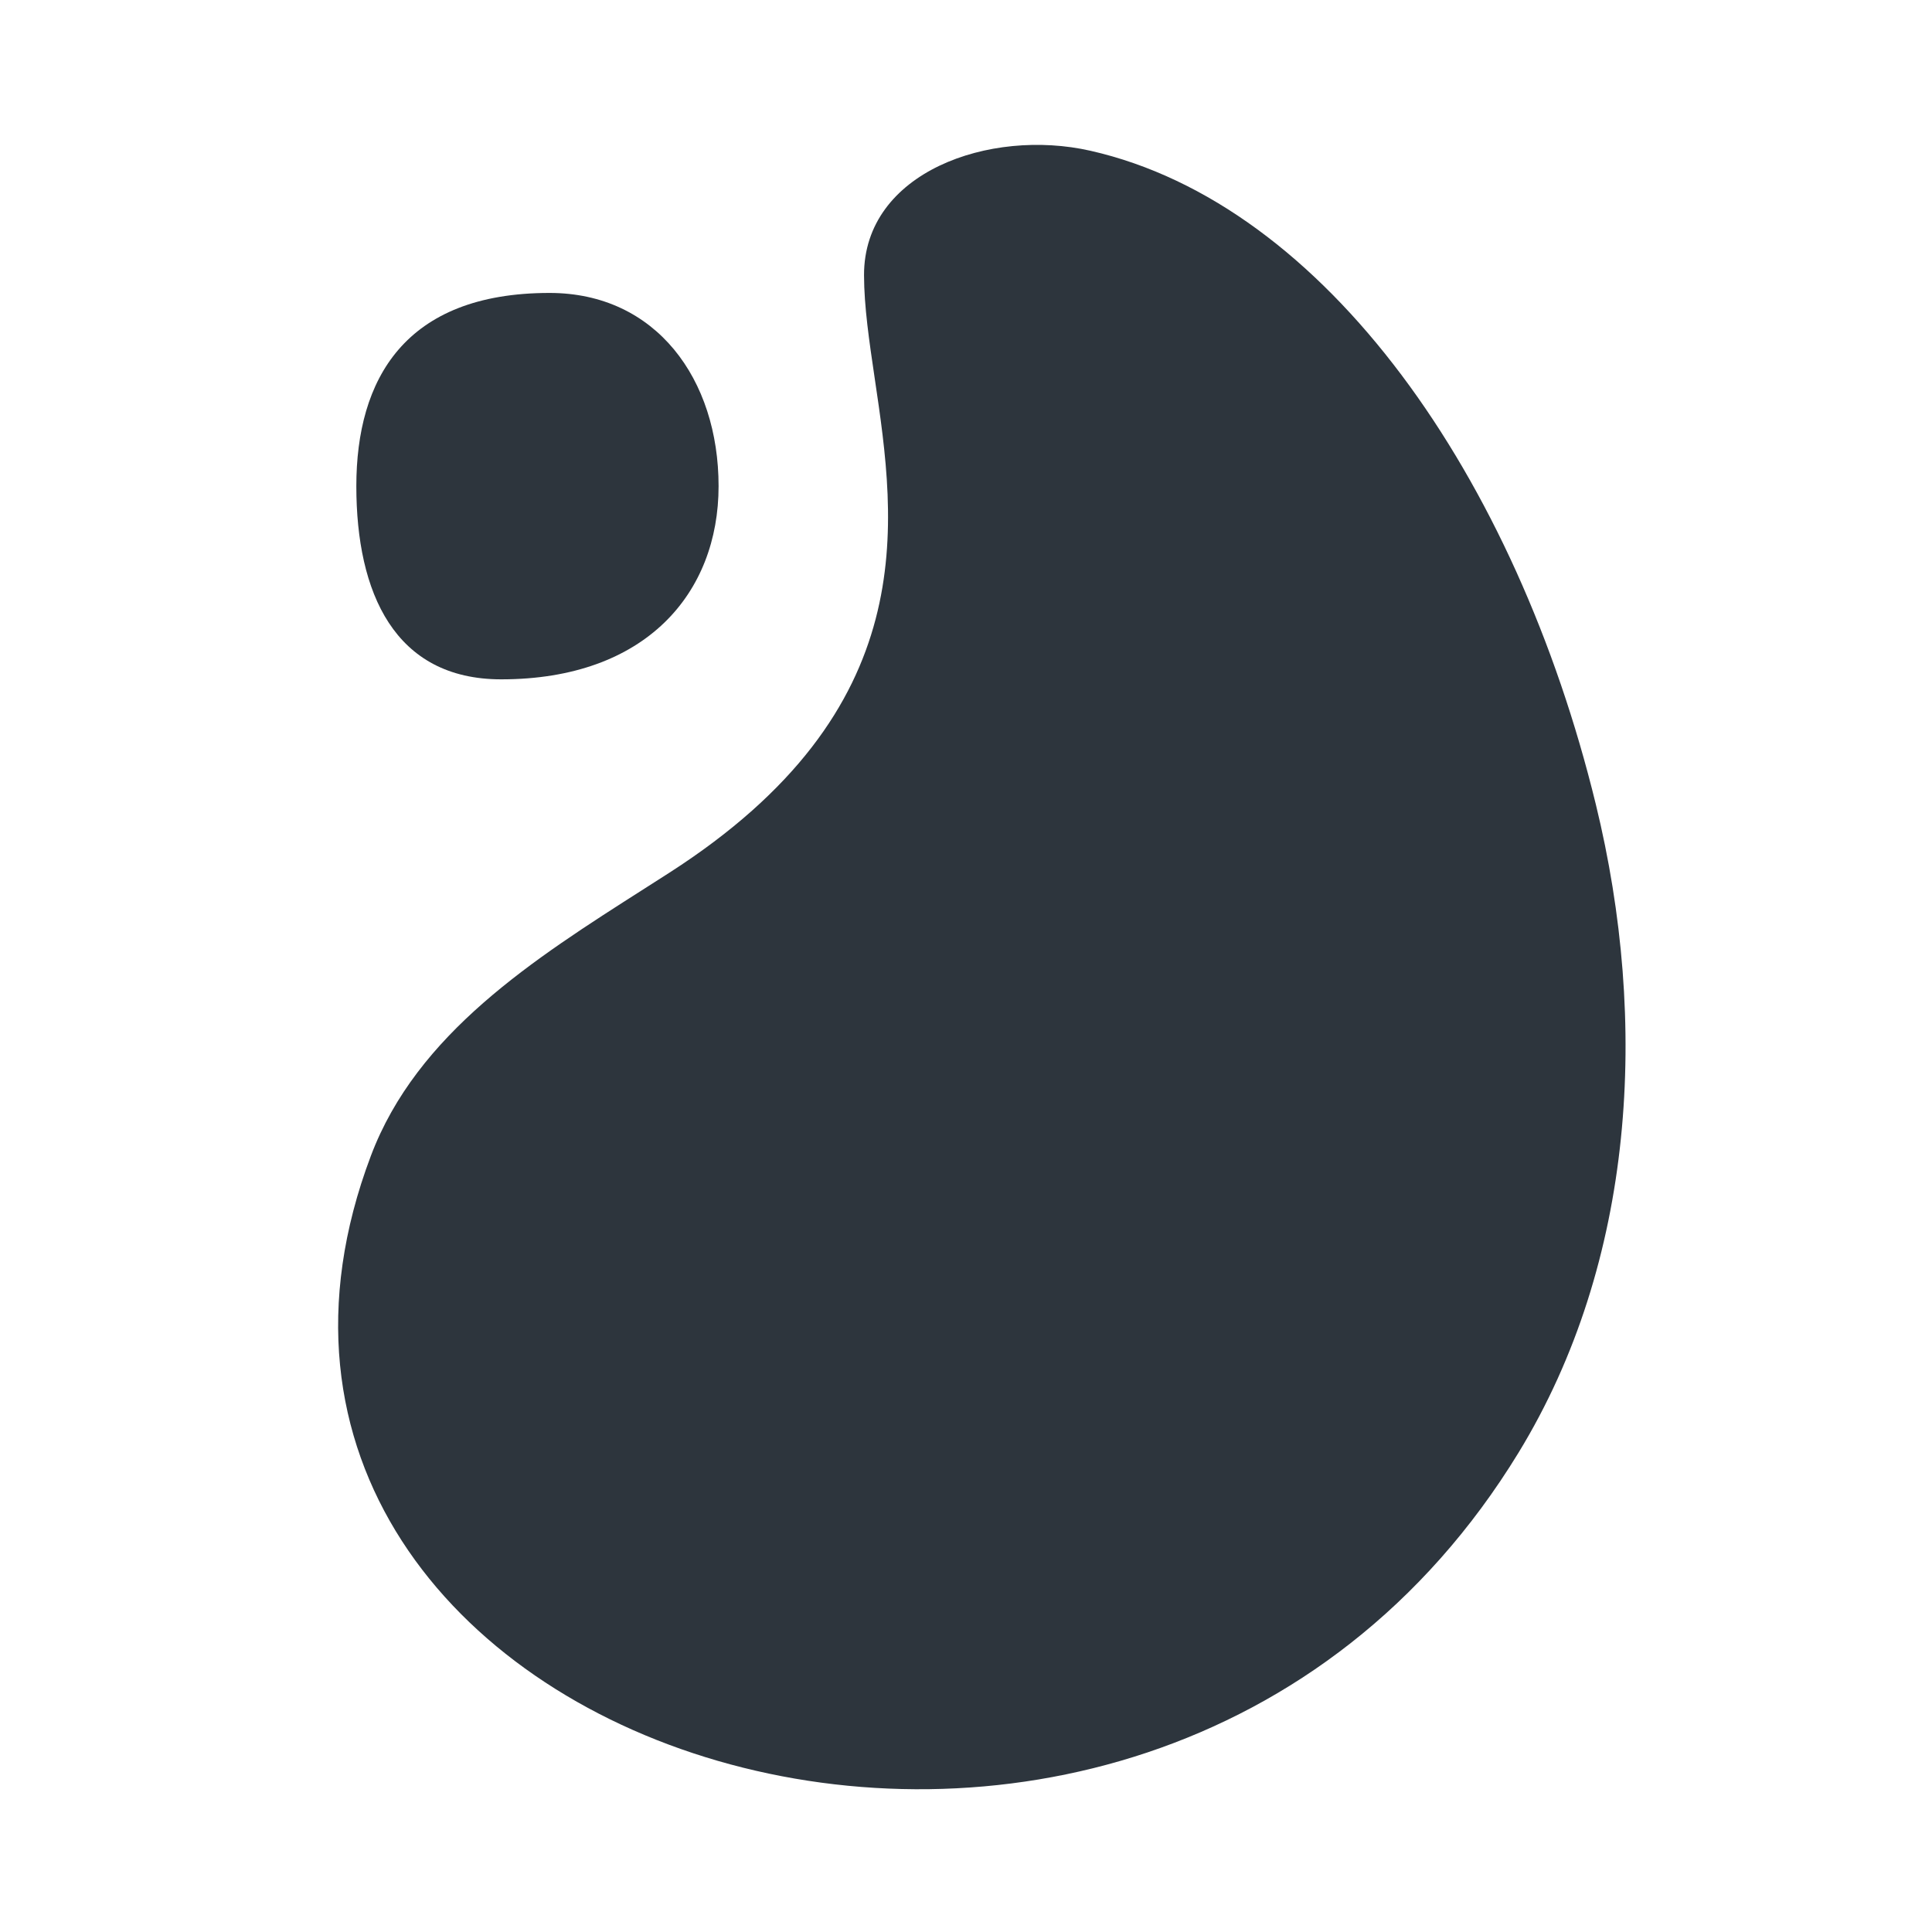
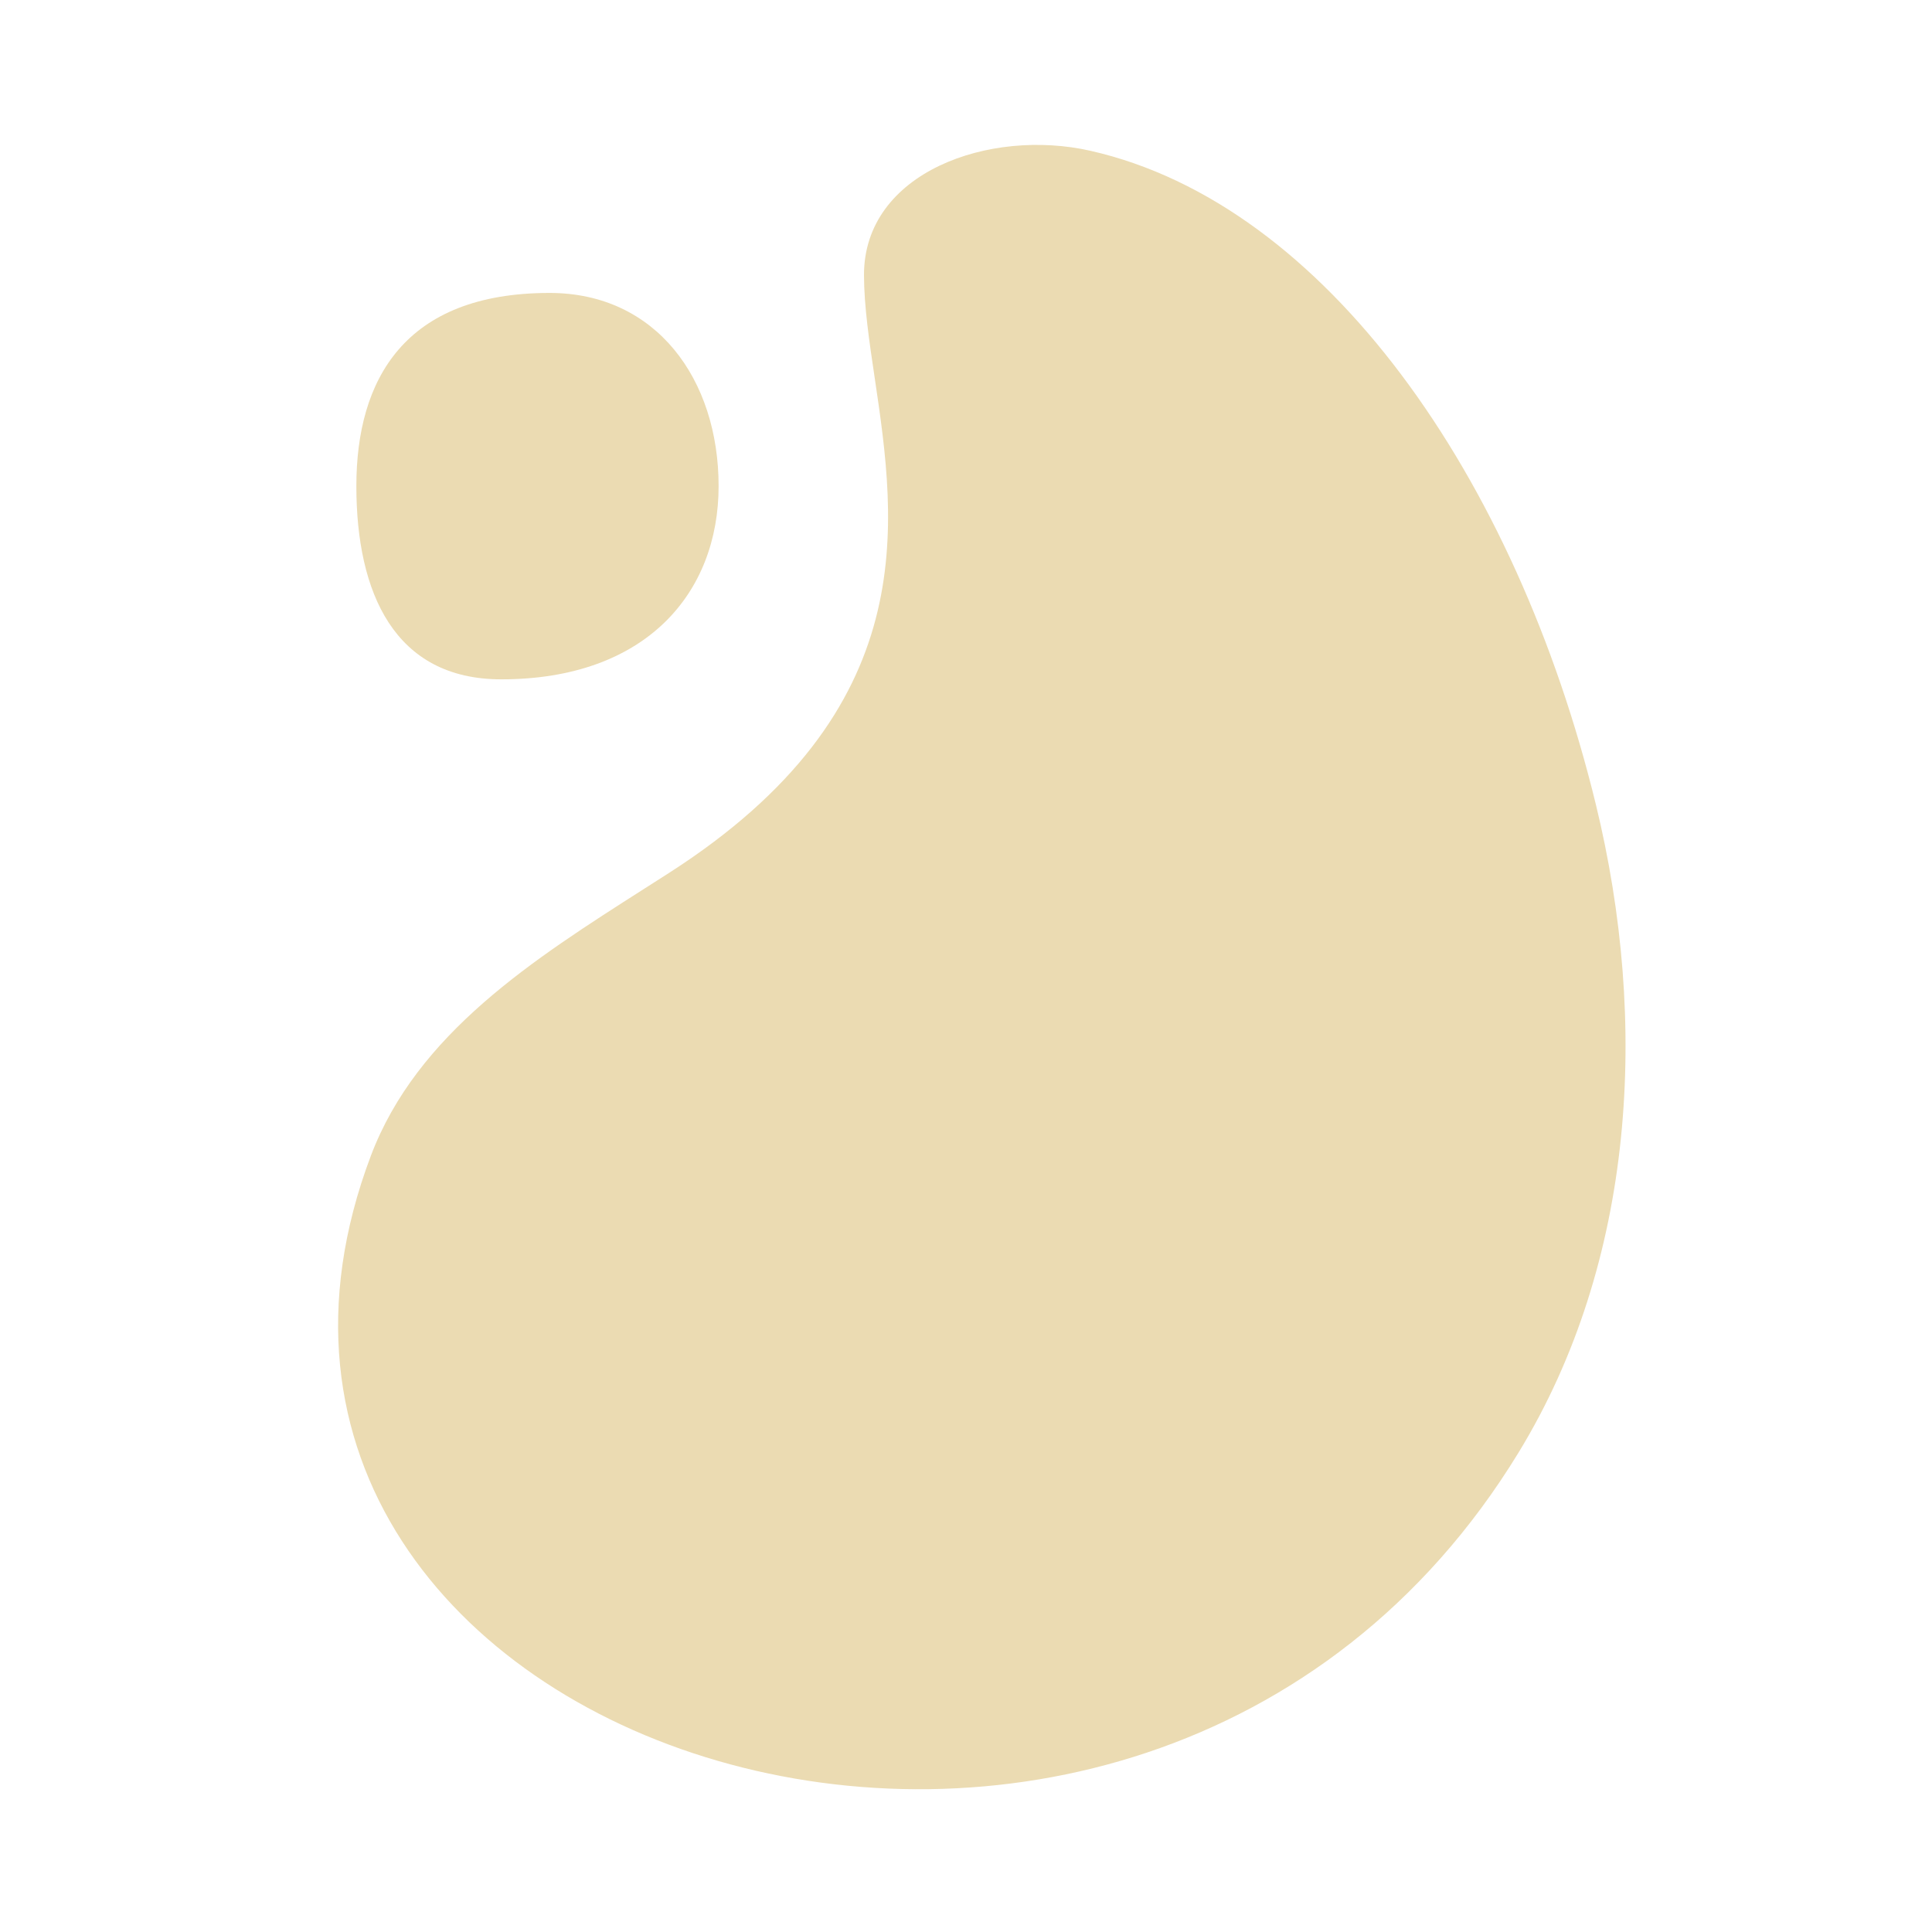
- <svg xmlns="http://www.w3.org/2000/svg" width="32" height="32" viewBox="0 0 32 32" fill="none">
-   <path d="M18.061 2.497C21.955 3.38 25.111 7.902 26.432 13.323C27.312 16.93 27.086 20.894 25.151 24.062C18.855 34.365 2.419 29.008 6.143 19.144C6.907 17.119 8.833 15.891 10.675 14.718C10.812 14.63 10.949 14.543 11.085 14.456C15.302 11.749 14.848 8.69 14.488 6.266C14.397 5.651 14.312 5.076 14.311 4.559C14.307 2.85 16.394 2.119 18.061 2.497Z" fill="#2D353D" />
-   <path d="M8.302 11.252C10.702 11.252 11.902 9.819 11.902 8.052C11.902 6.284 10.869 4.852 9.102 4.852C6.702 4.852 5.902 6.284 5.902 8.052C5.902 9.819 6.535 11.252 8.302 11.252Z" fill="#2D353D" />
+ <svg xmlns="http://www.w3.org/2000/svg" width="40" height="40" viewBox="0 0 40 40" fill="none">
+   <path d="M22.577 3.122C27.444 4.225 31.389 9.877 33.04 16.653C34.139 21.162 33.858 26.117 31.438 30.077C23.569 42.956 3.024 36.26 7.678 23.93C8.634 21.398 11.042 19.864 13.344 18.397C13.515 18.288 13.687 18.179 13.856 18.07C19.128 14.686 18.56 10.862 18.111 7.832C17.996 7.063 17.89 6.345 17.888 5.699C17.883 3.562 20.492 2.649 22.577 3.122Z" fill="#EBDBB2" />
+   <path d="M10.378 14.065C13.378 14.065 14.878 12.274 14.878 10.065C14.878 7.855 13.587 6.065 11.378 6.065C8.378 6.065 7.378 7.855 7.378 10.065C7.378 12.274 8.168 14.065 10.378 14.065Z" fill="#EBDBB2" />
</svg>
